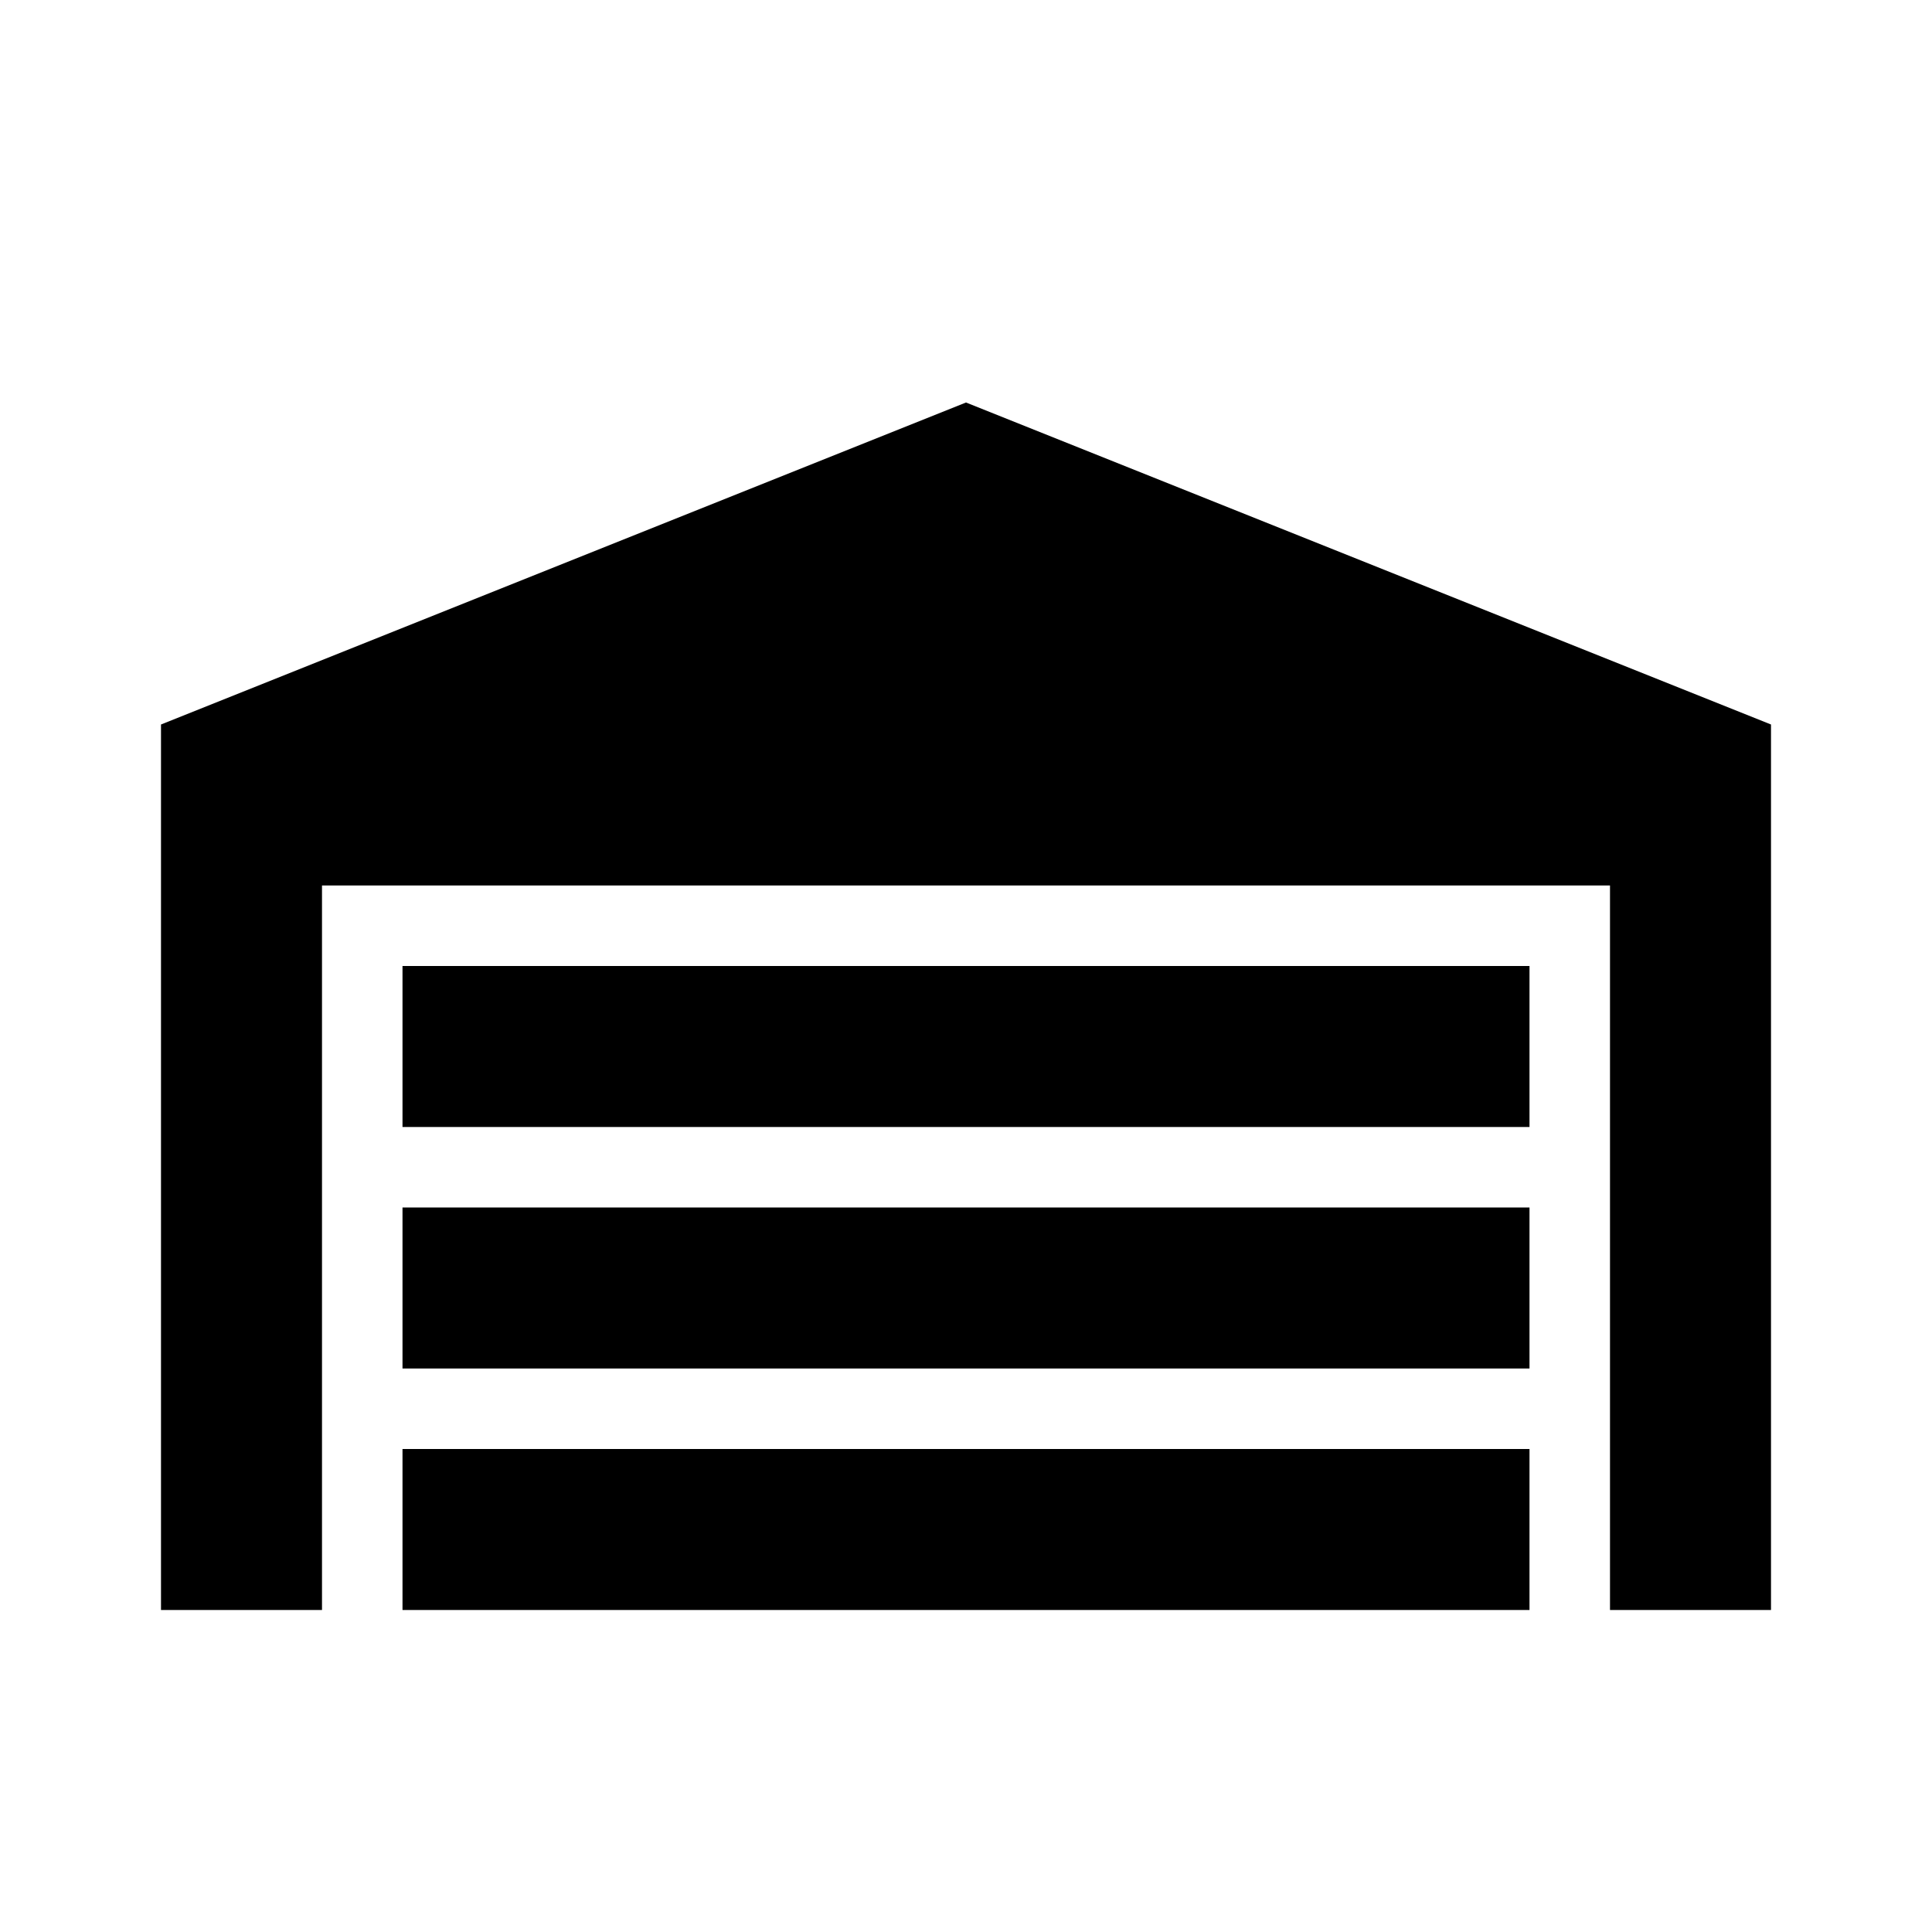
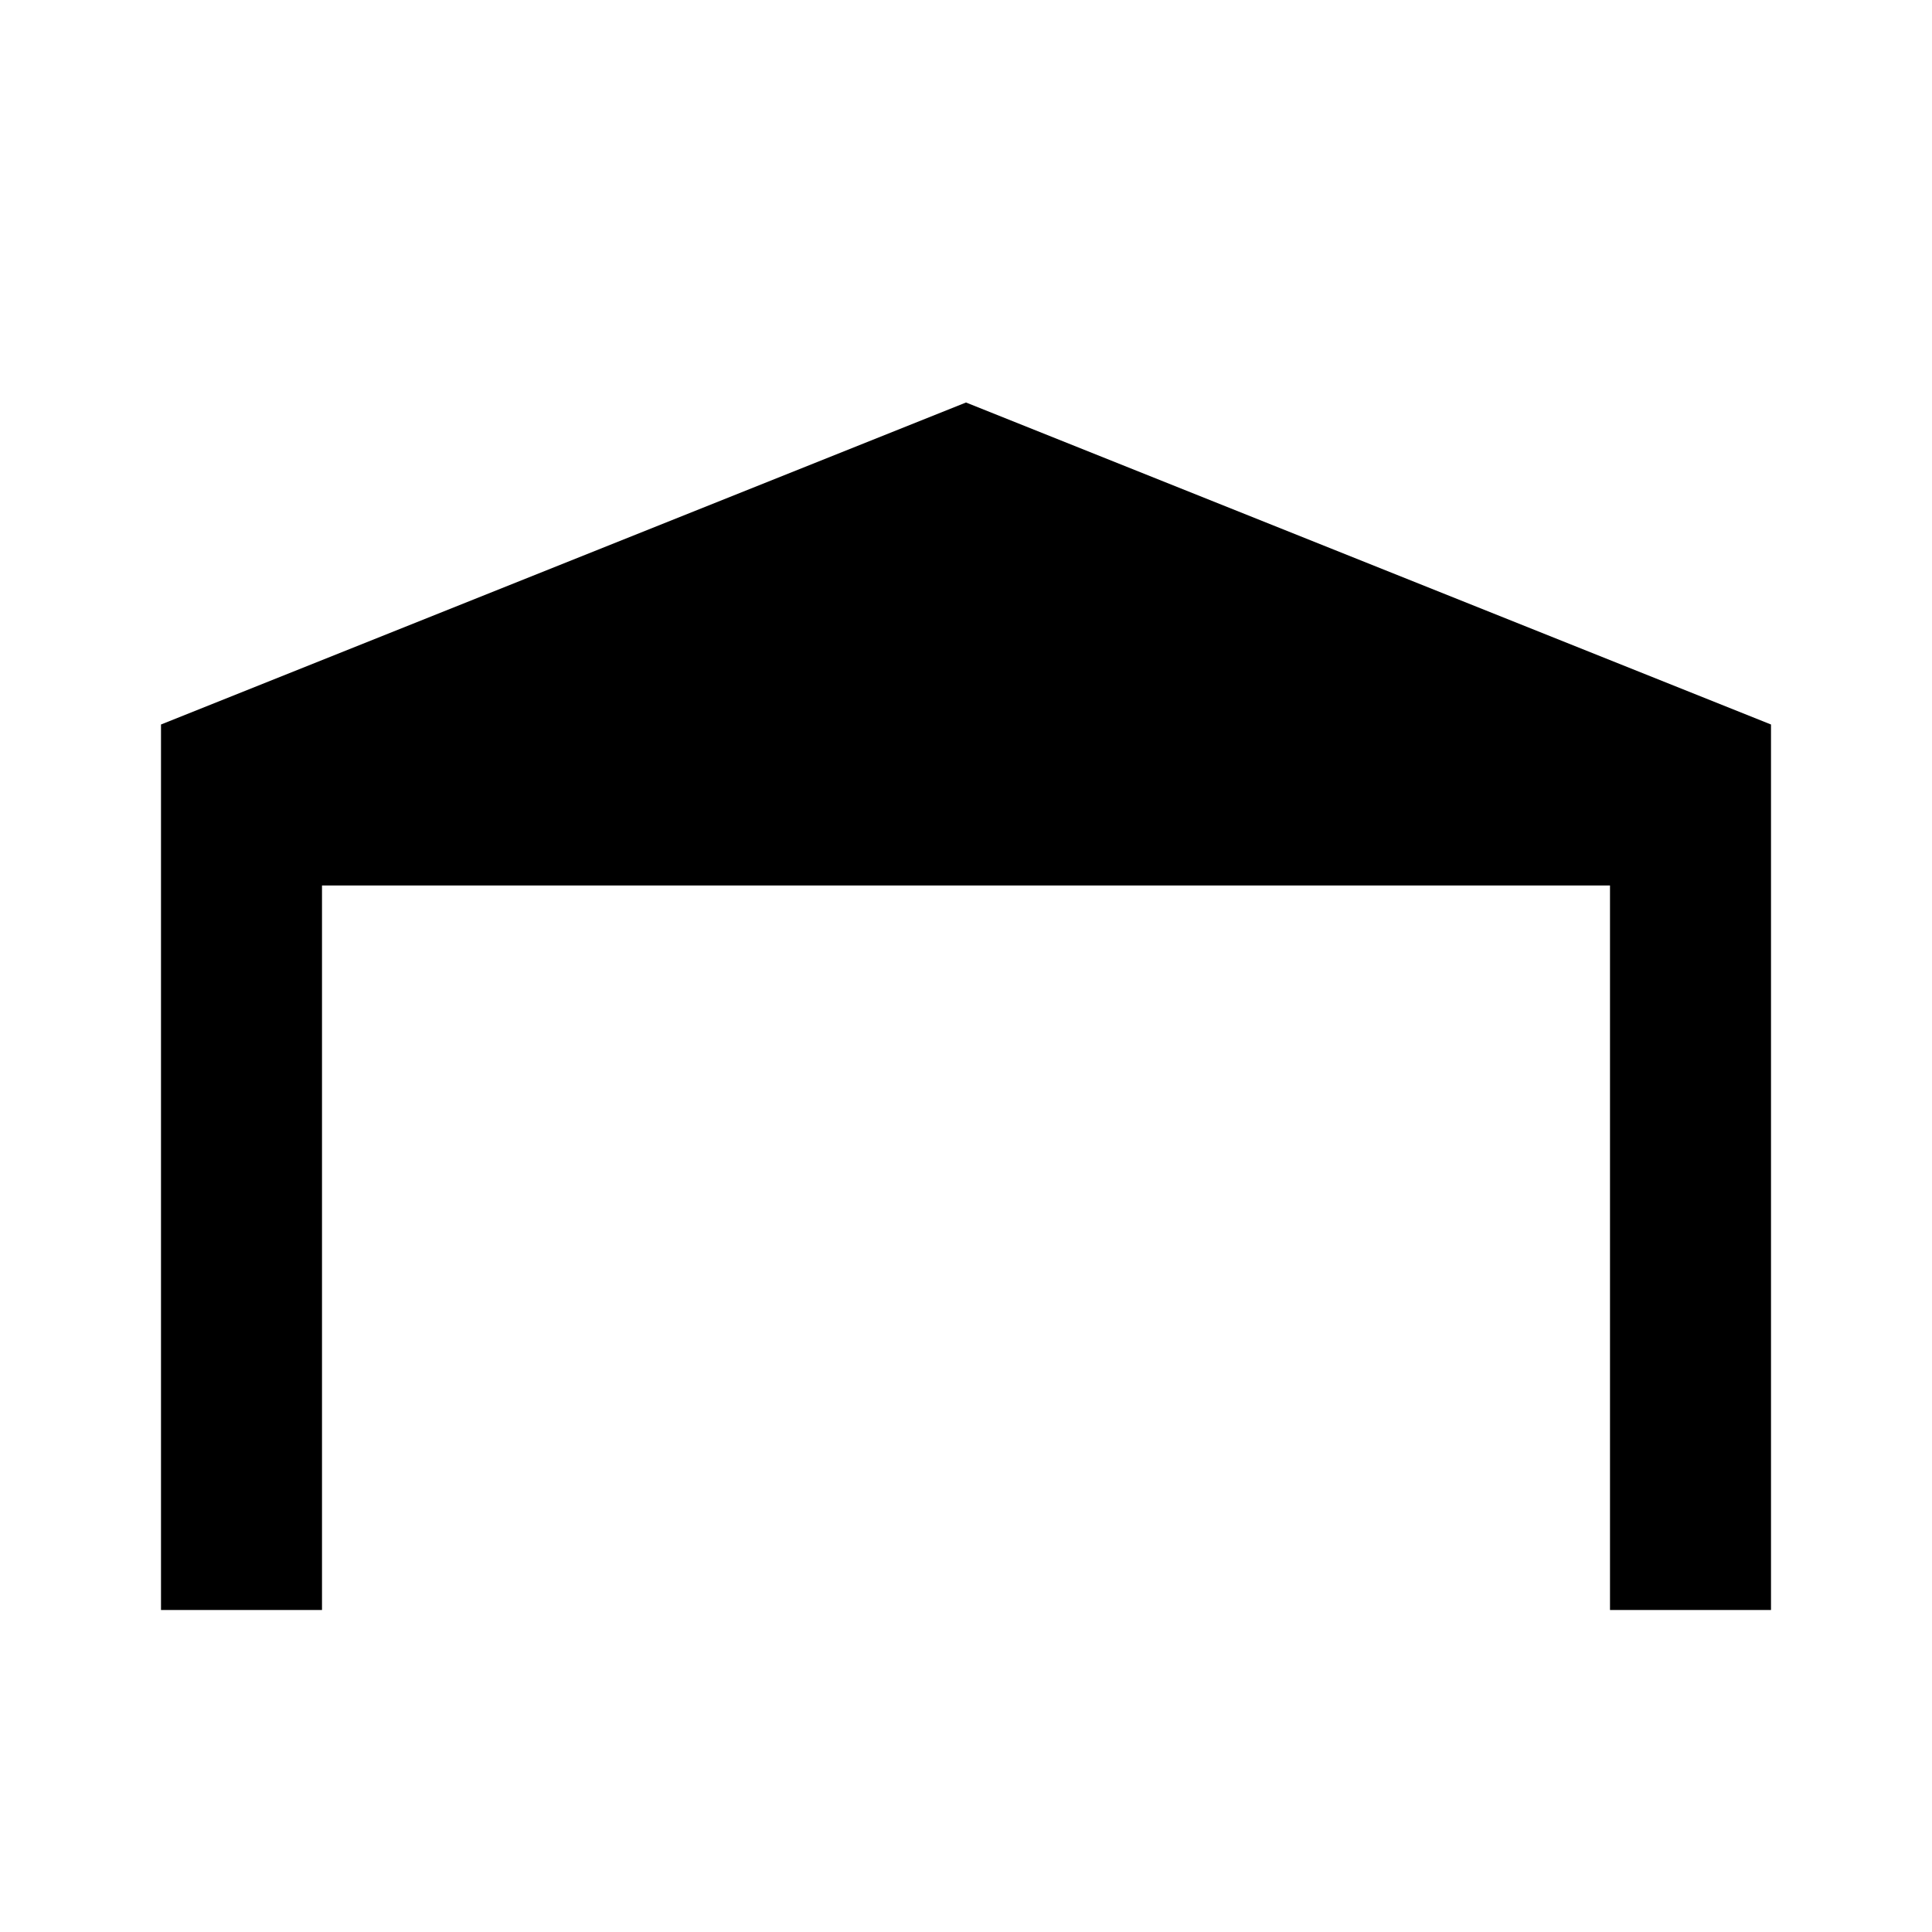
<svg xmlns="http://www.w3.org/2000/svg" viewBox="0 0 240 240" width="240">
  <polyline class="garage-house" points="220,90 220,200 200,200 200,110 40,110 40,200 20,200 20,90 120,50 220,90 " />
-   <rect class="garage-top-closing" x="50" y="120" width="140" height="20">
+   <rect class="garage-top-closing" x="50" y="120" width="140" height="20" opacity="0">
    <animate id="animate11" attributeName="opacity" from="1" to="0" dur="0.66s" begin="0s;animate31.end+1s" />
    <animate attributeName="opacity" from="0" to="1" dur="1s" begin="animate31.end" />
  </rect>
-   <rect class="garage-mid-closing" x="50" y="150" width="140" height="20">
+   <rect class="garage-mid-closing" x="50" y="150" width="140" height="20" opacity="0">
    <animate id="animate21" attributeName="opacity" from="1" to="0" dur="0.66s" begin="animate11.end+0.66s" />
    <animate attributeName="opacity" from="0" to="1" dur="1s" begin="animate31.end" />
  </rect>
-   <rect class="garage-bottom-closing" x="50" y="180" width="140" height="20">
+   <rect class="garage-bottom-closing" x="50" y="180" width="140" height="20" opacity="0">
    <animate id="animate31" attributeName="opacity" from="1" to="0" dur="0.66s" begin="animate21.end+0.66s" />
    <animate attributeName="opacity" from="0" to="1" dur="1s" begin="animate31.end" />
  </rect>
</svg>
